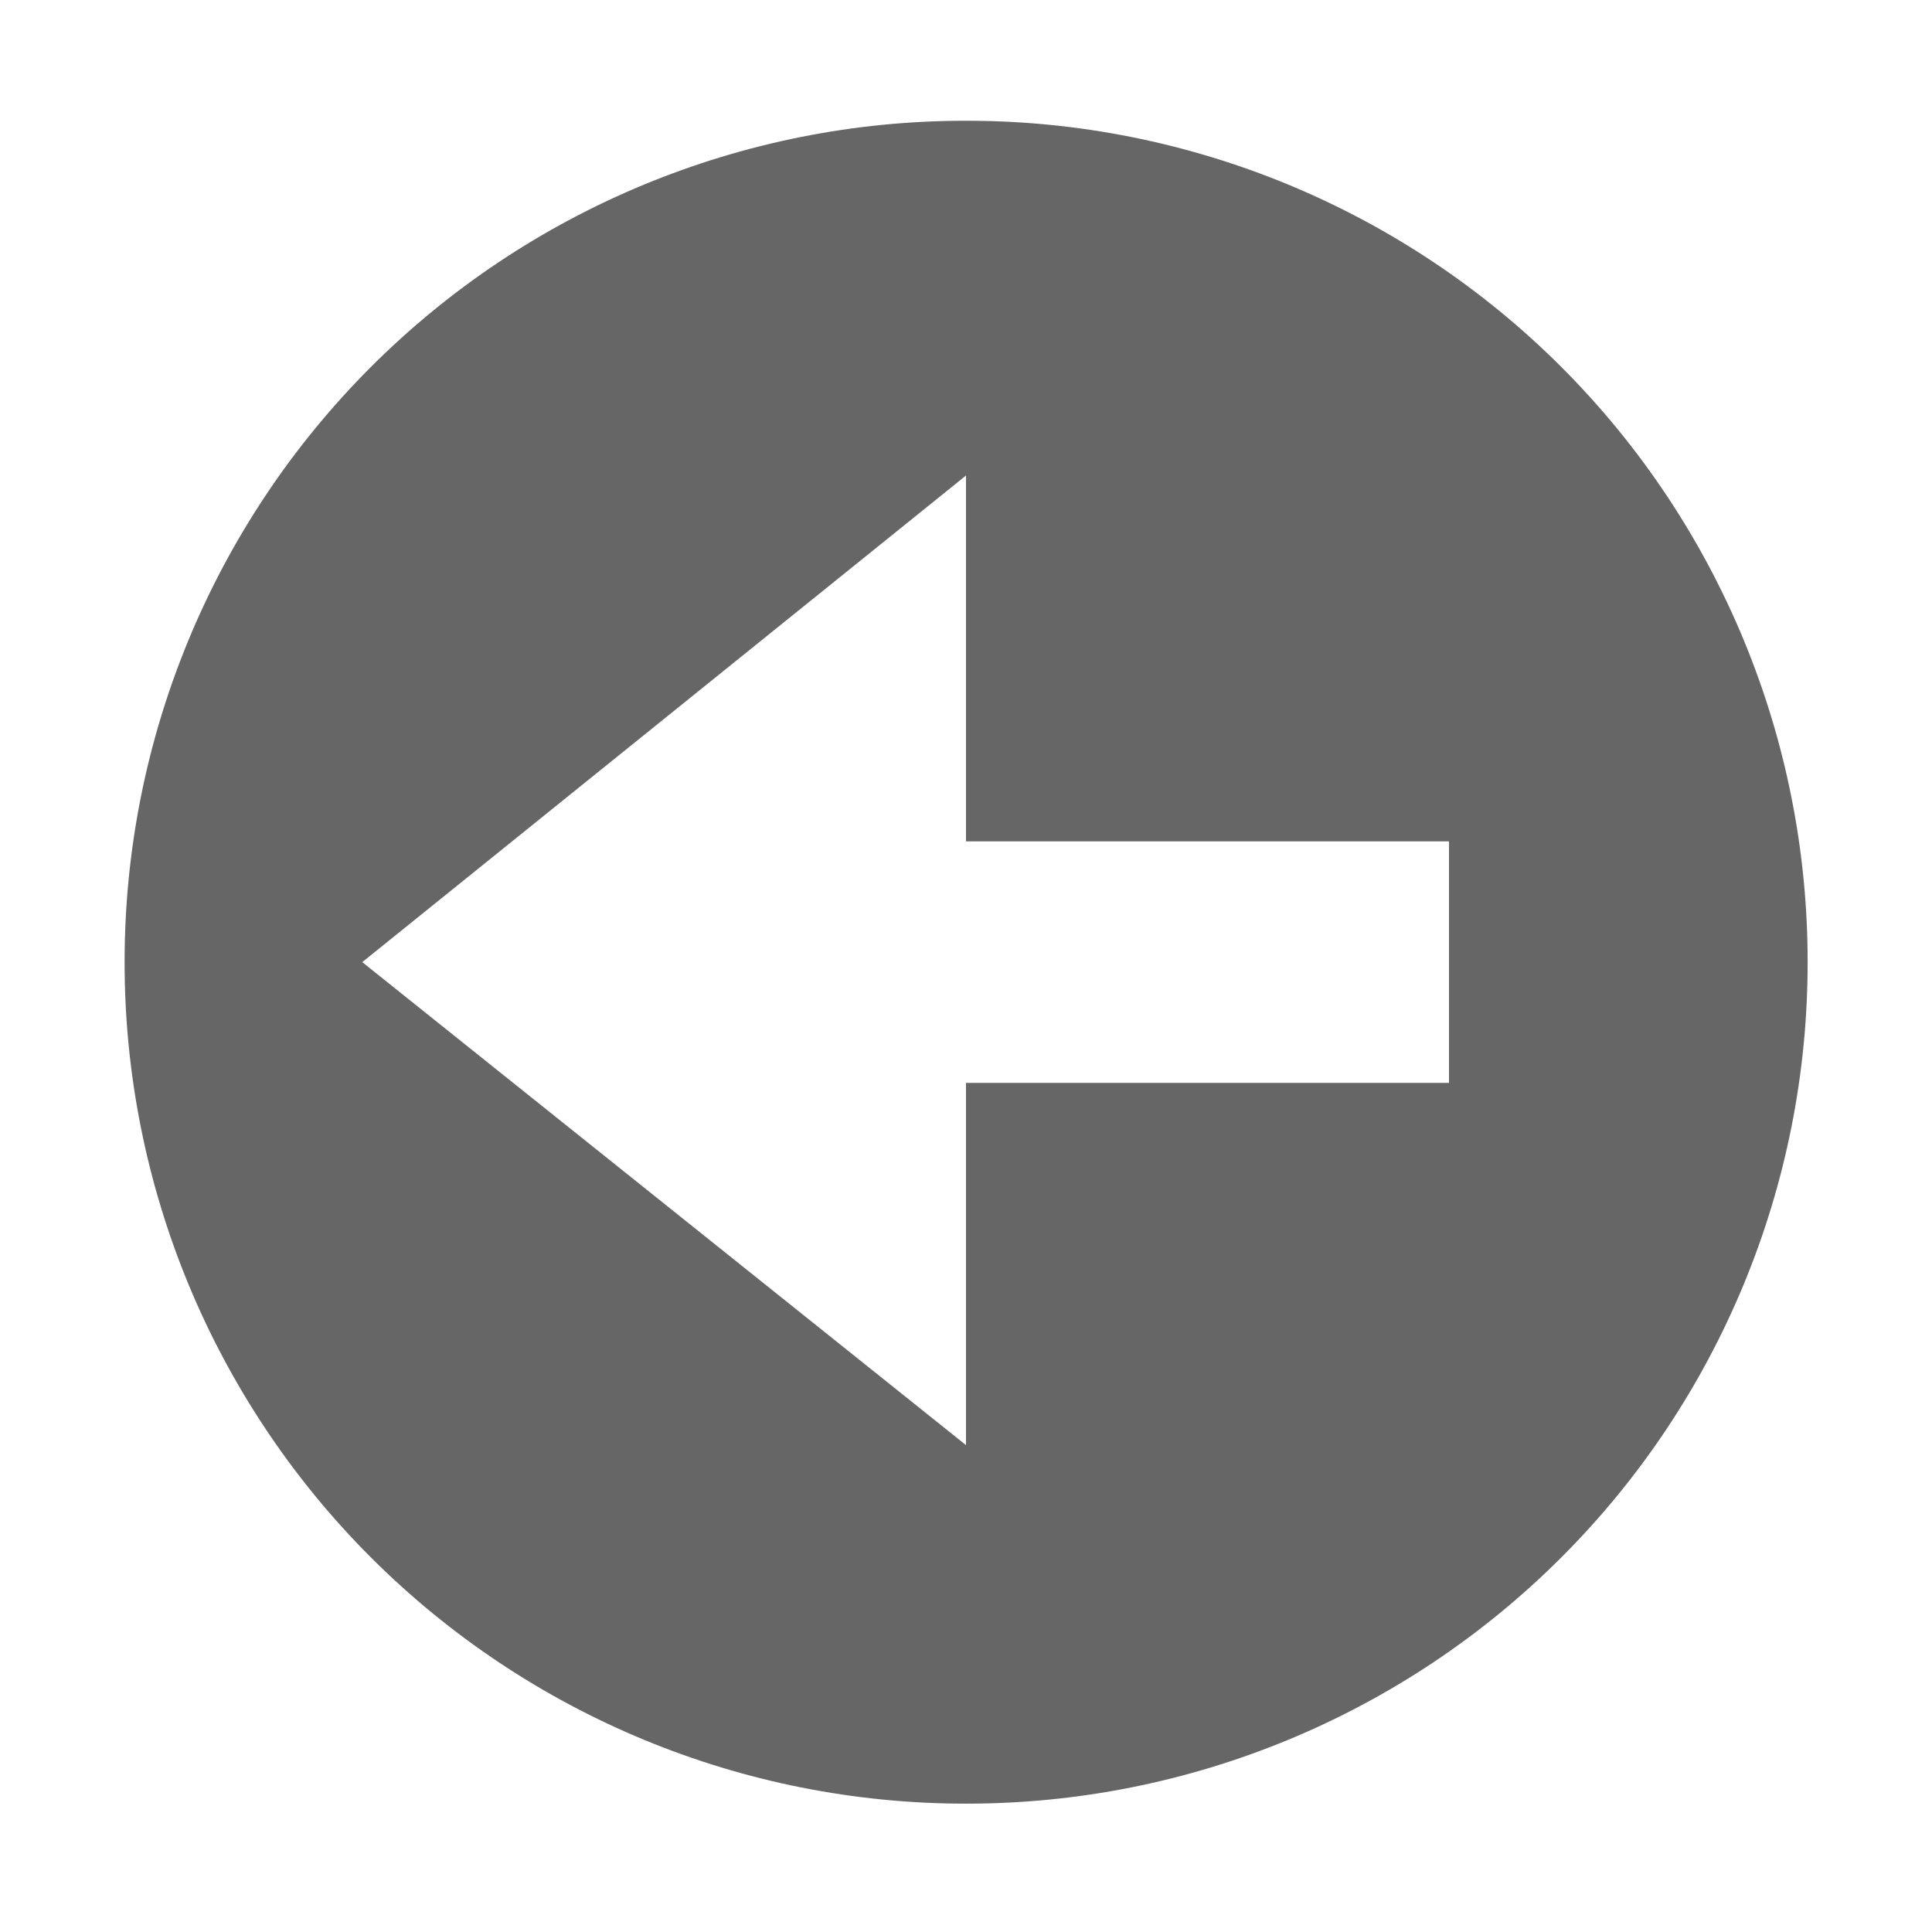
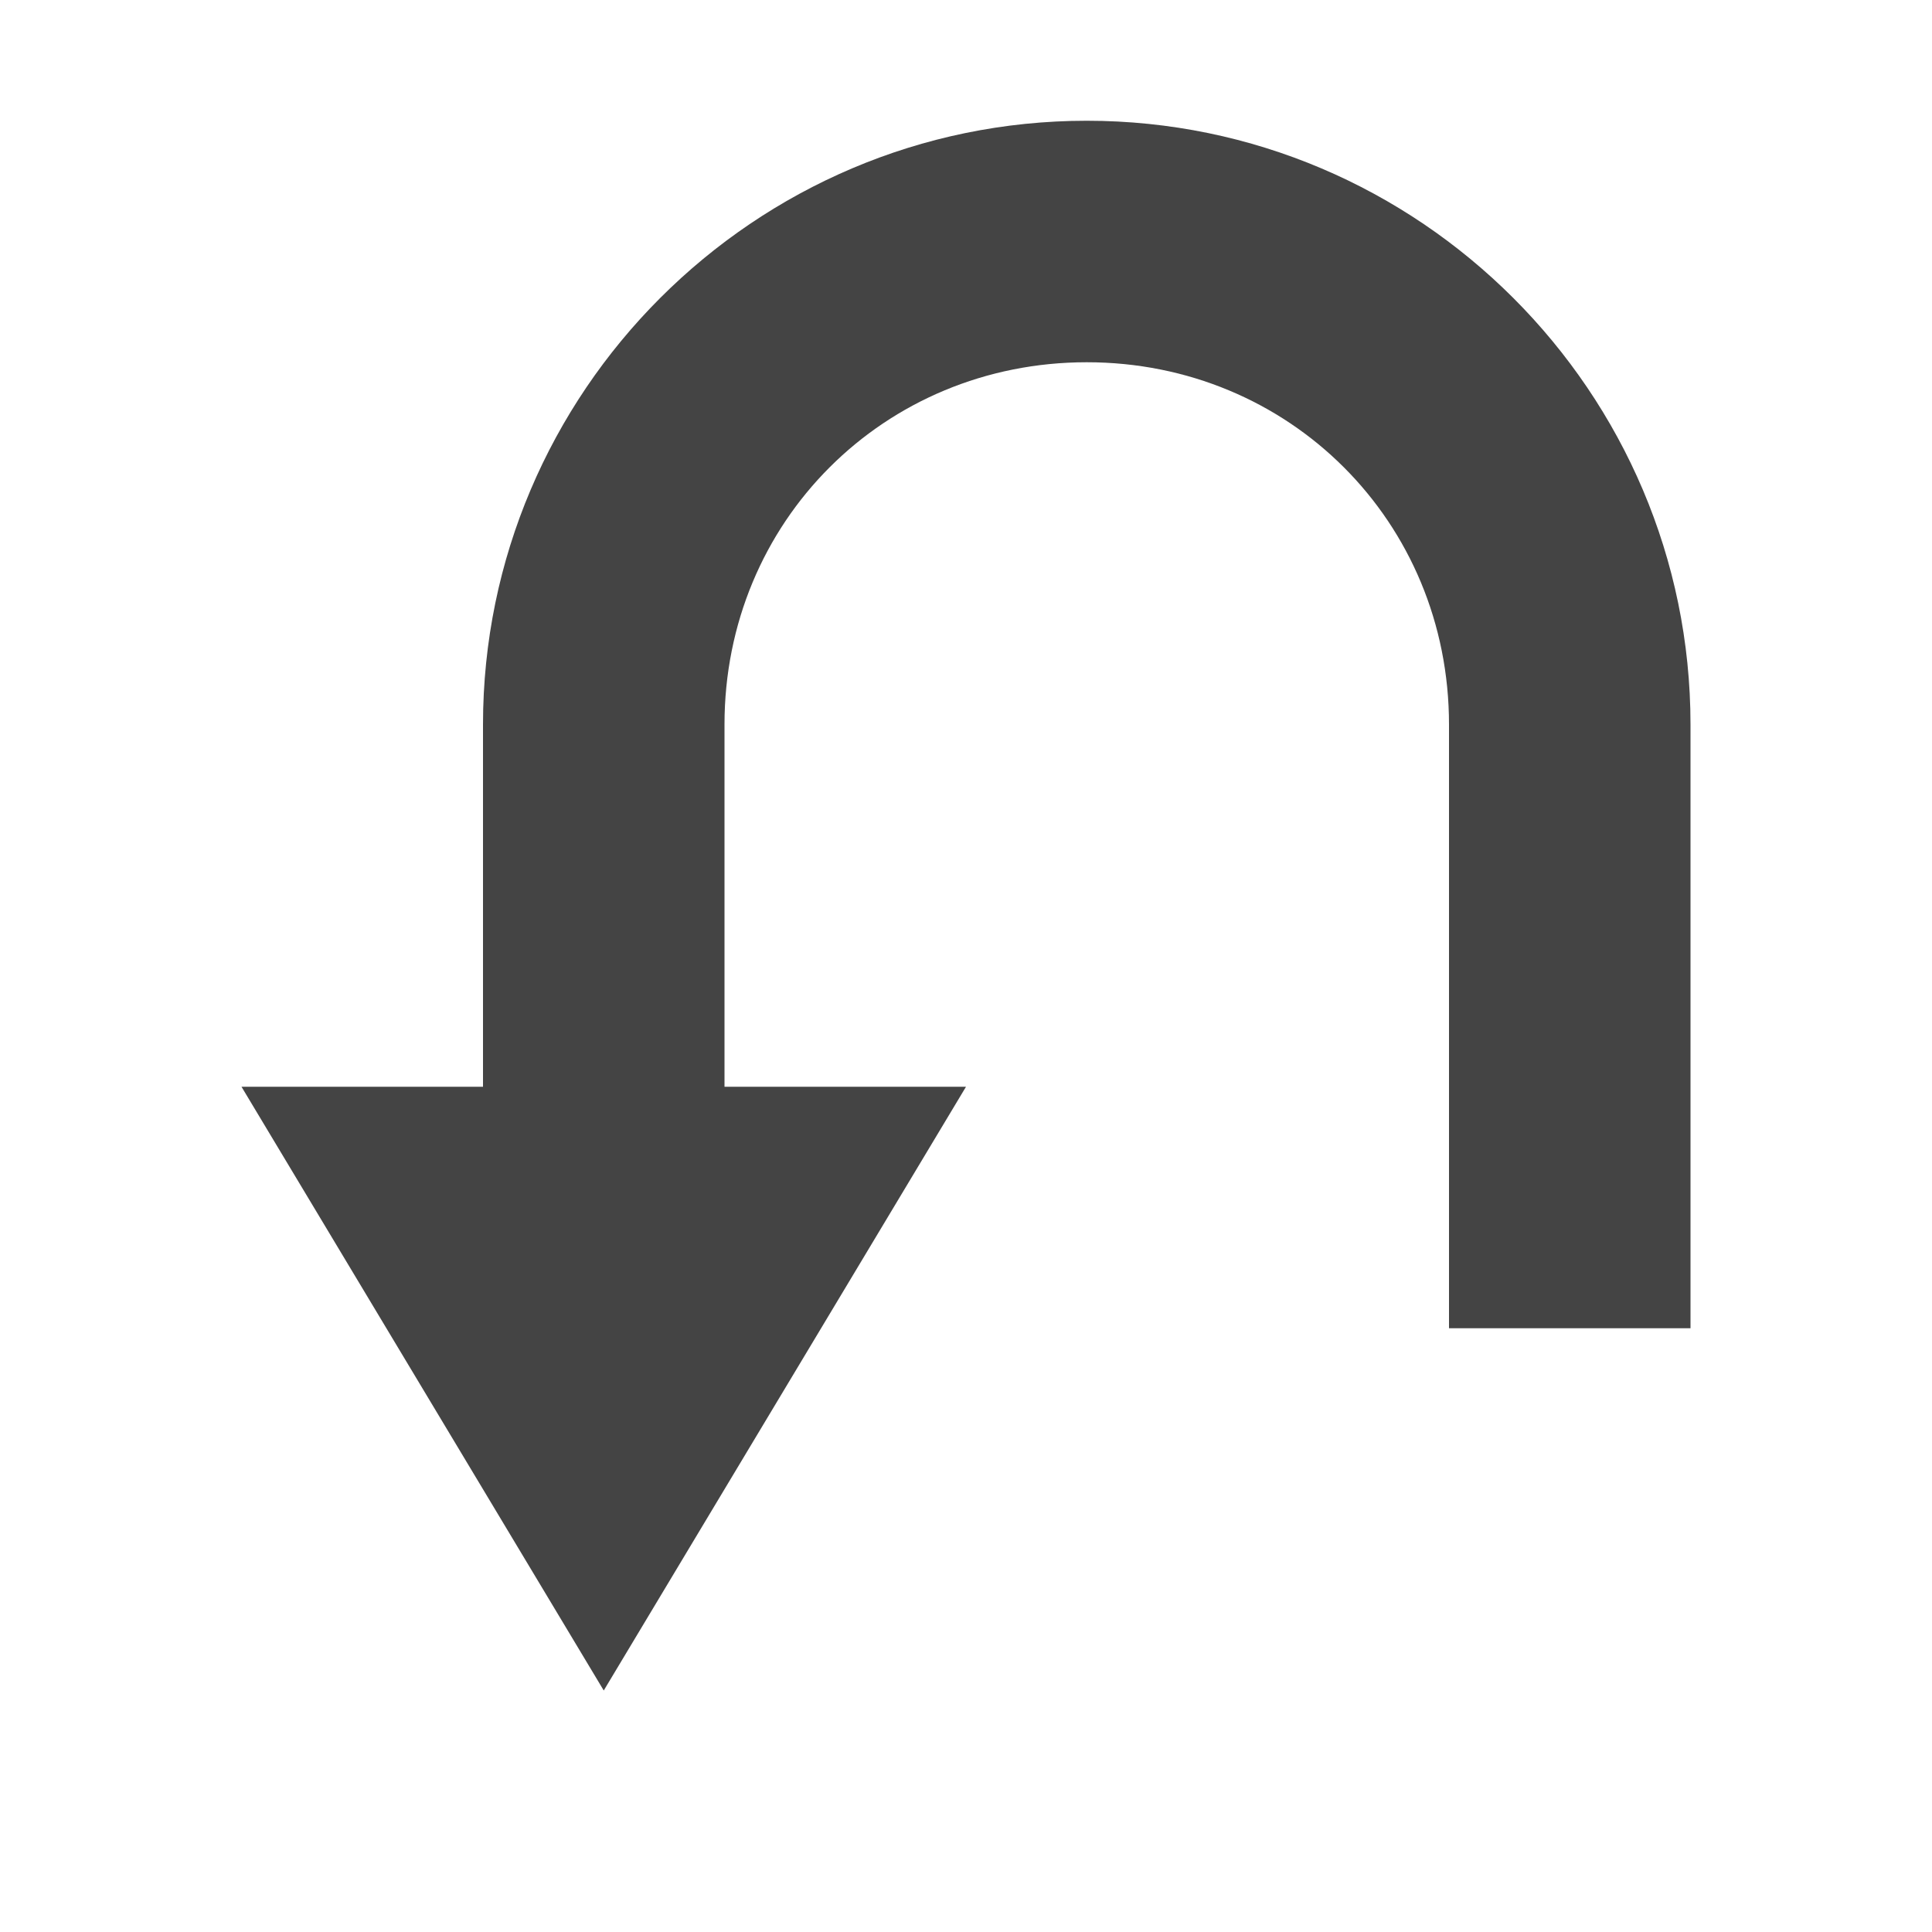
- <svg xmlns="http://www.w3.org/2000/svg" height="16" width="16" id="svg2" version="1.1">
-   <defs id="defs10" />
-   <g color="#bebebe" transform="translate(-393 3)" id="g4">
-     <path d="M401-2a6.963 6.963 0 0 1 6.97 6.969 6.963 6.963 0 0 1-6.97 6.968 6.963 6.963 0 0 1-6.968-6.968A6.963 6.963 0 0 1 401-2zm0 2.938l-5 4.03 5 4v-3h4v-2h-4z" fill="#666" overflow="visible" style="text-indent:0;text-transform:none;marker:none" id="path6" />
-   </g>
+ <svg xmlns="http://www.w3.org/2000/svg" width="16" height="16" viewBox="0 0 16 16">
+   <defs>
+     <style id="current-color-scheme" type="text/css">
+    .ColorScheme-Text { color:#444444; } .ColorScheme-Highlight { color:#4285f4; } .ColorScheme-NeutralText { color:#ff9800; } .ColorScheme-PositiveText { color:#4caf50; } .ColorScheme-NegativeText { color:#f44336; }
+   </style>
+   </defs>
+   <path style="fill:currentColor" class="ColorScheme-Text" d="M 9 1 C 6.247 1 4 3.247 4 6 L 4 9 L 2 9 L 5 14 L 8 9 L 6 9 L 6 6 C 6 4.321 7.321 3 9 3 C 10.679 3 12 4.321 12 6 L 12 11 L 14 11 L 14 6 C 14 3.247 11.753 1 9 1 z" />
</svg>
